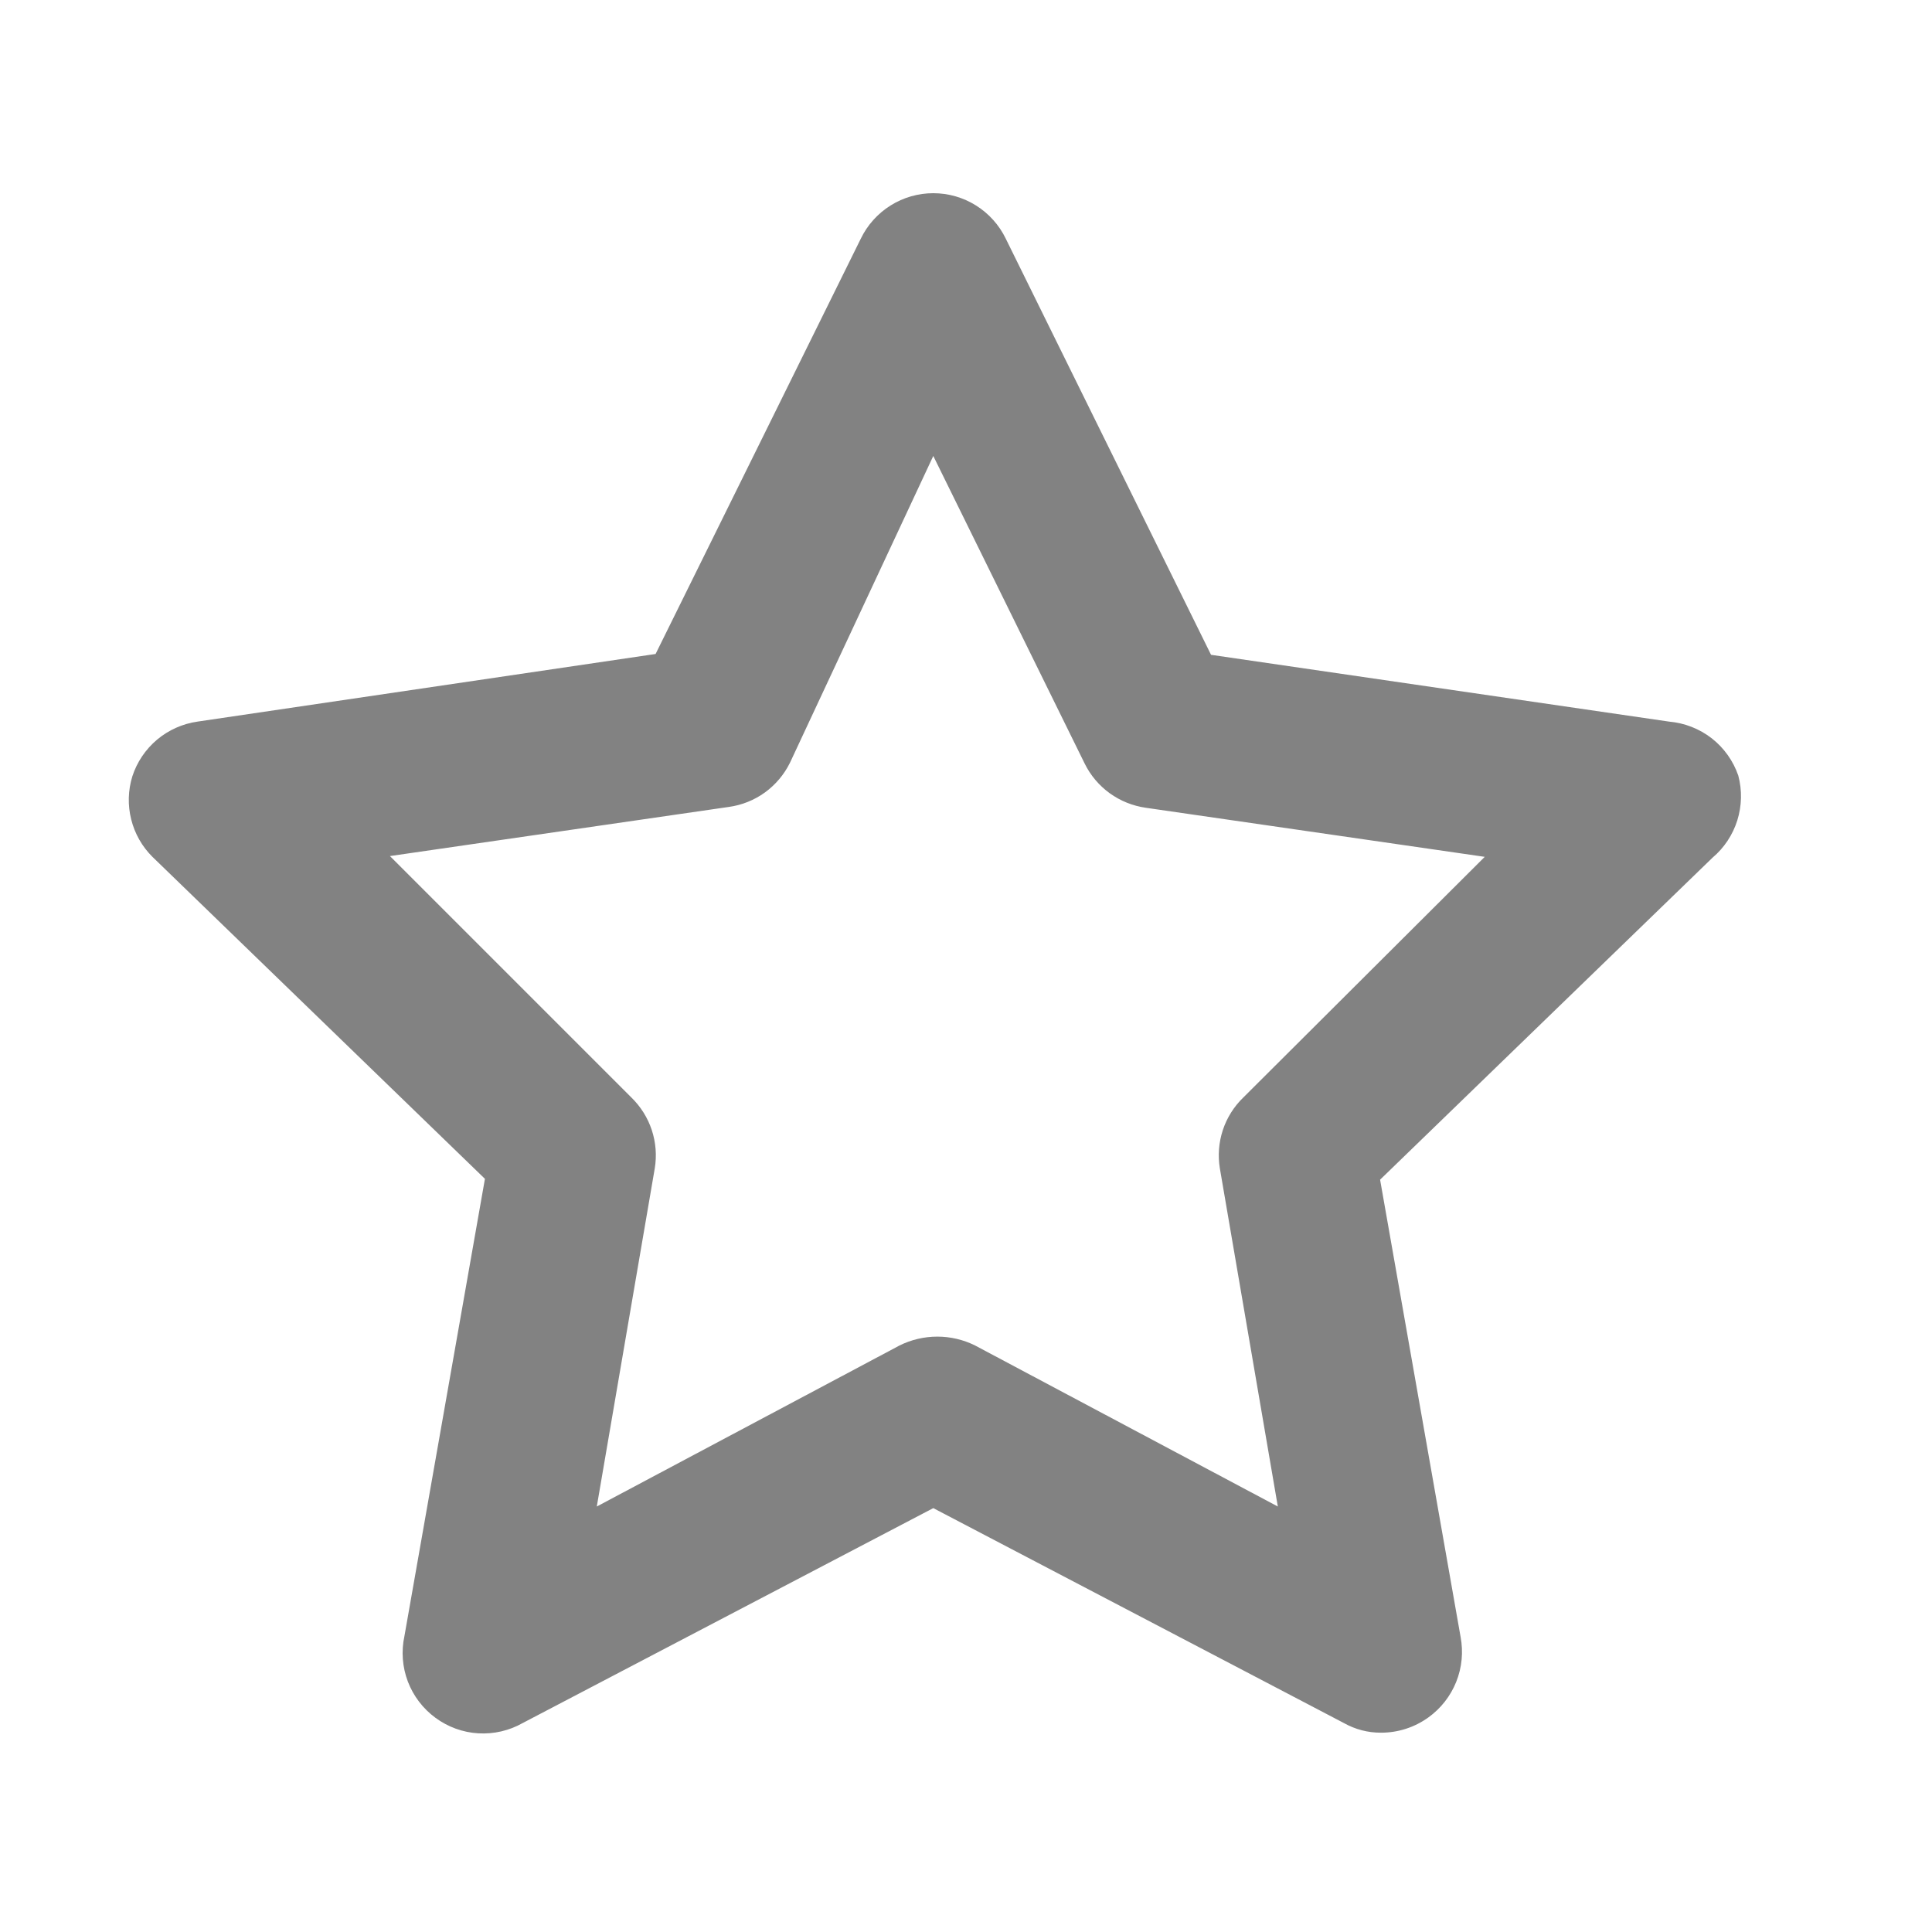
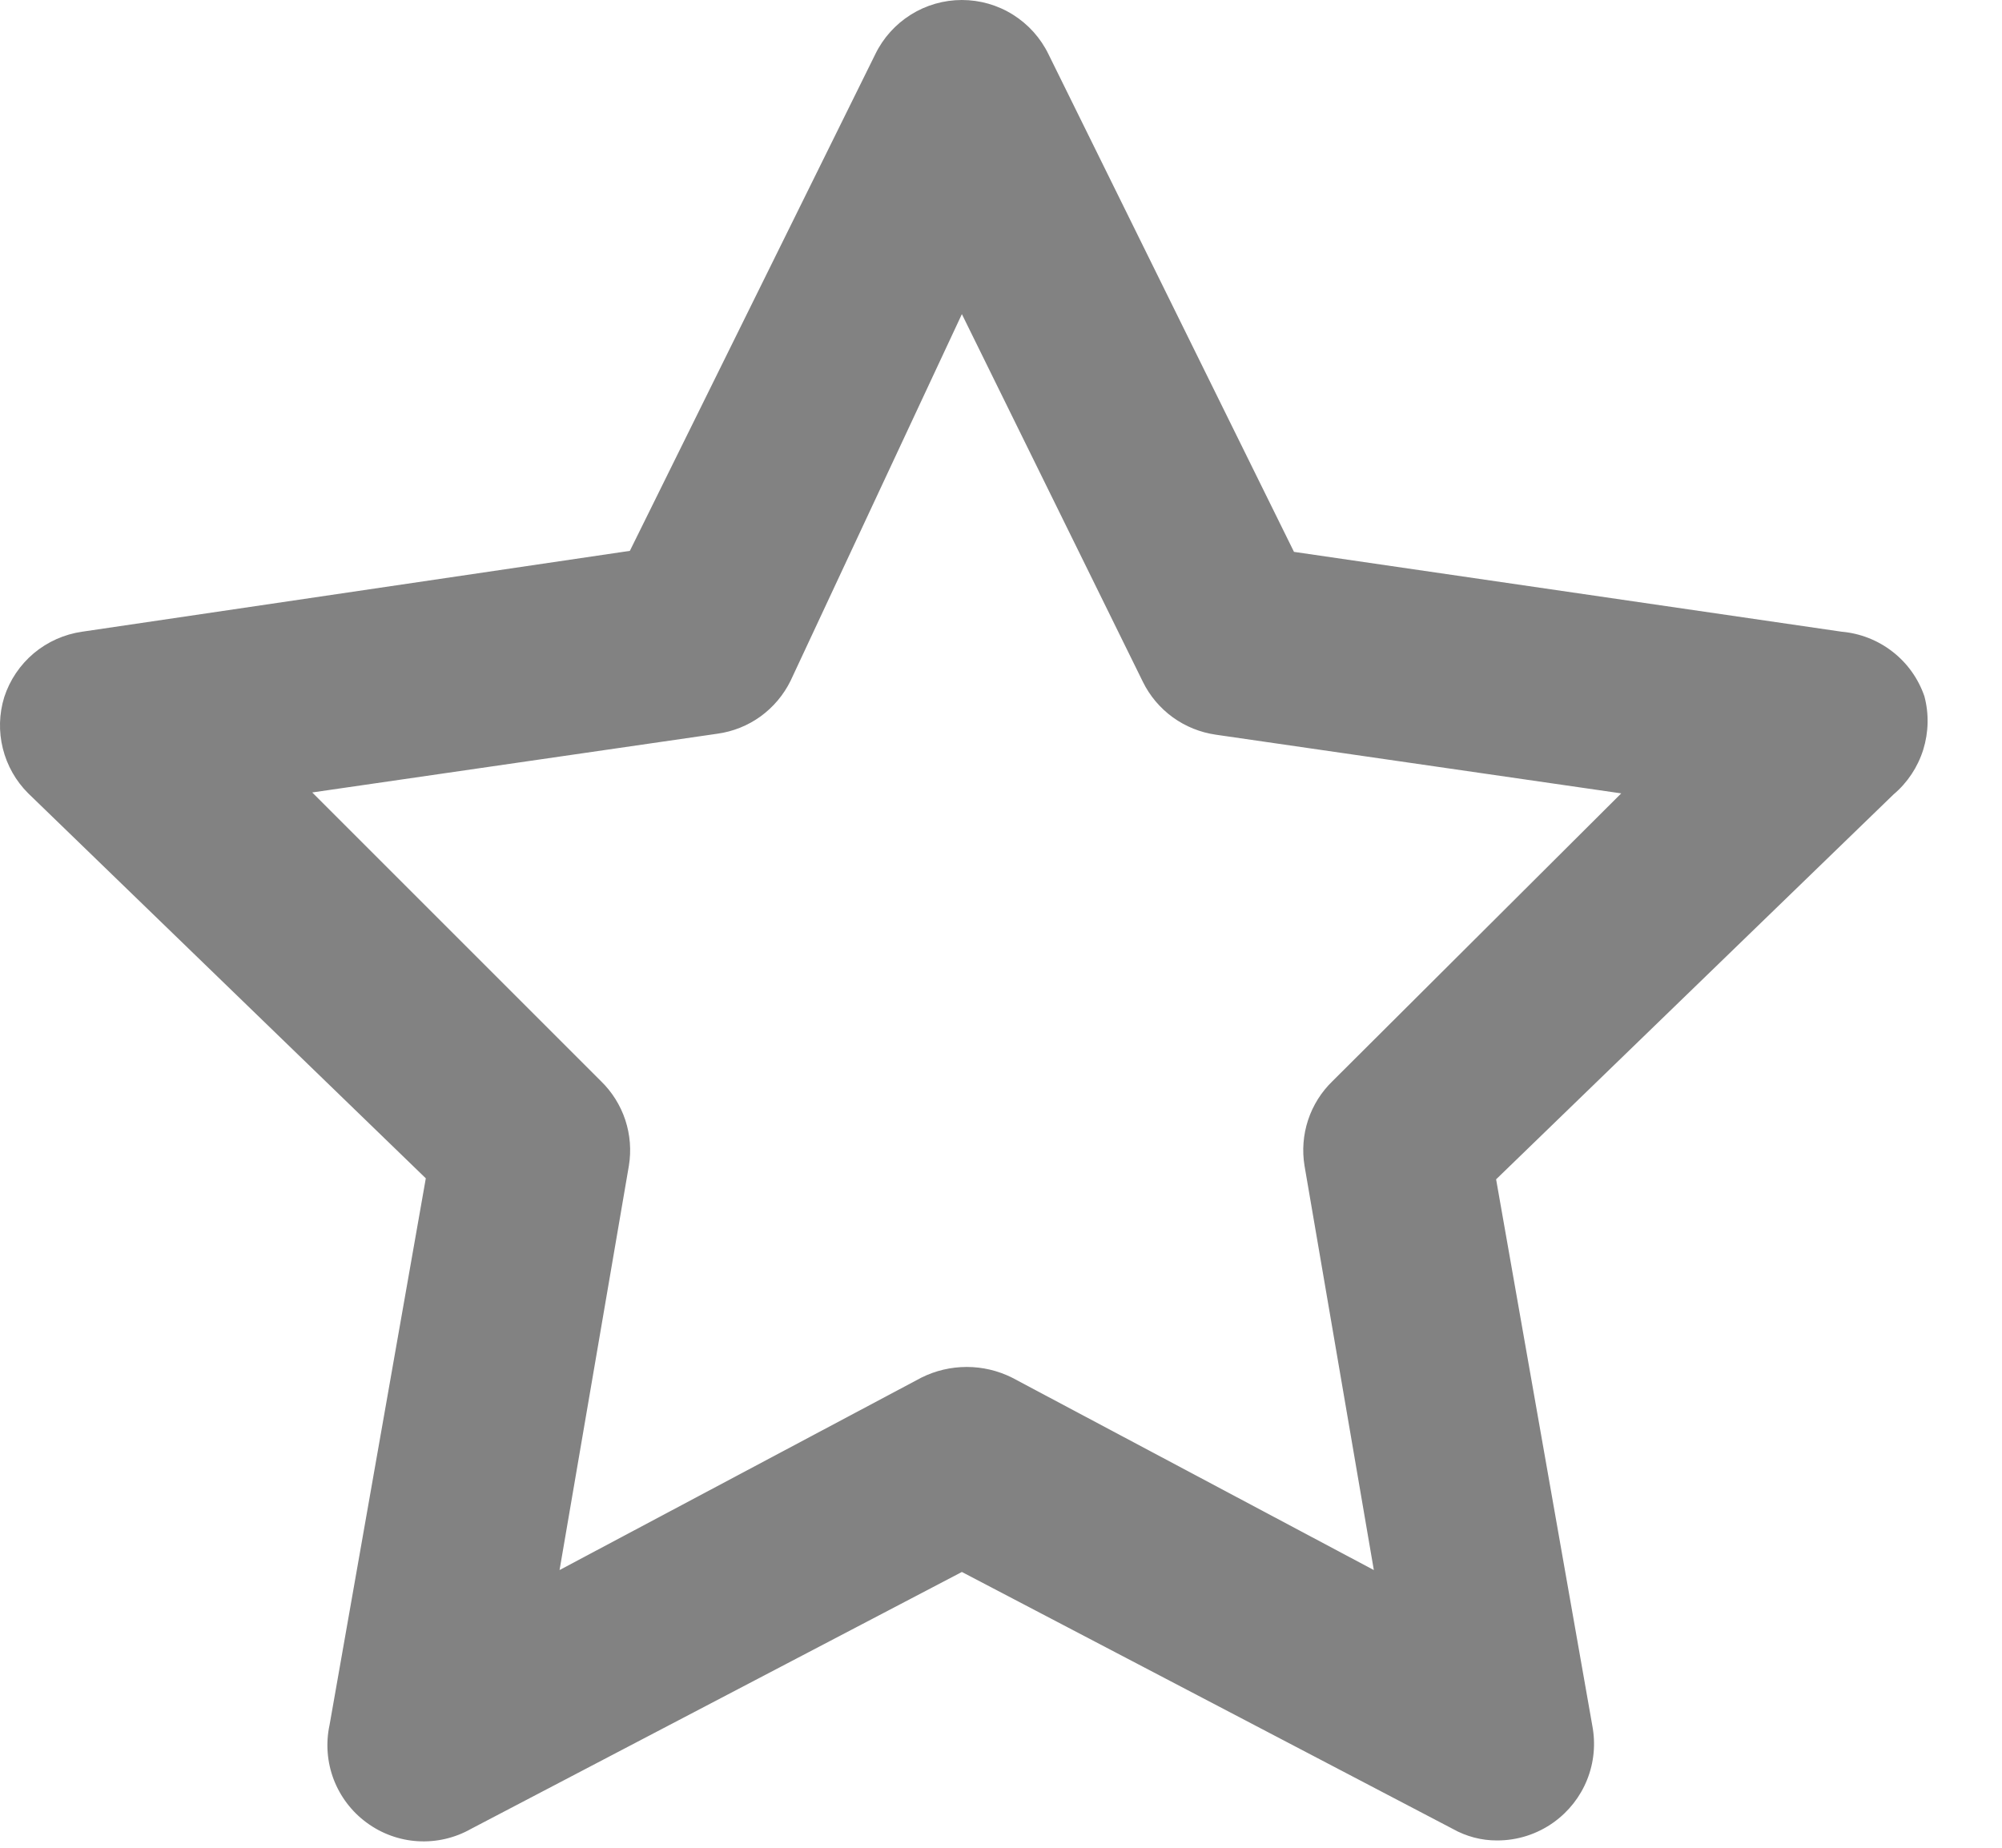
- <svg xmlns="http://www.w3.org/2000/svg" width="30" height="30" viewBox="0 0 30 30" fill="none">
-   <path d="M26.992 12.043C26.913 11.814 26.77 11.613 26.579 11.464C26.388 11.316 26.158 11.226 25.917 11.205L18.805 10.168L15.617 3.705C15.515 3.494 15.355 3.316 15.156 3.191C14.957 3.066 14.727 3 14.492 3C14.257 3 14.027 3.066 13.828 3.191C13.629 3.316 13.469 3.494 13.367 3.705L10.18 10.155L3.067 11.205C2.836 11.238 2.618 11.335 2.439 11.485C2.26 11.636 2.127 11.833 2.055 12.055C1.988 12.272 1.982 12.503 2.037 12.723C2.092 12.944 2.206 13.145 2.367 13.305L7.53 18.305L6.28 25.405C6.229 25.641 6.248 25.886 6.333 26.111C6.419 26.336 6.568 26.532 6.762 26.674C6.956 26.817 7.187 26.901 7.427 26.915C7.668 26.929 7.907 26.874 8.117 26.755L14.492 23.418L20.867 26.755C21.043 26.854 21.241 26.906 21.442 26.905C21.707 26.906 21.965 26.823 22.18 26.668C22.373 26.529 22.524 26.337 22.612 26.116C22.701 25.894 22.724 25.652 22.68 25.418L21.43 18.318L26.592 13.318C26.773 13.165 26.906 12.964 26.977 12.738C27.047 12.512 27.053 12.271 26.992 12.043ZM19.305 17.043C19.16 17.183 19.051 17.357 18.988 17.548C18.925 17.74 18.909 17.944 18.942 18.143L19.842 23.393L15.142 20.893C14.959 20.802 14.758 20.755 14.555 20.755C14.351 20.755 14.15 20.802 13.967 20.893L9.267 23.393L10.167 18.143C10.2 17.944 10.184 17.74 10.121 17.548C10.058 17.357 9.949 17.183 9.805 17.043L6.055 13.293L11.317 12.53C11.52 12.502 11.712 12.425 11.878 12.305C12.043 12.185 12.177 12.026 12.267 11.843L14.492 7.08L16.842 11.855C16.932 12.039 17.066 12.197 17.231 12.317C17.397 12.437 17.59 12.514 17.792 12.543L23.055 13.305L19.305 17.043Z" fill="#828282" />
+ <svg xmlns="http://www.w3.org/2000/svg" width="26" height="24" viewBox="0 0 26 24" fill="none">
+   <path d="M24.992 9.043C24.913 8.814 24.77 8.613 24.579 8.465C24.388 8.316 24.158 8.226 23.917 8.205L16.805 7.168L13.617 0.705C13.515 0.494 13.355 0.316 13.156 0.191C12.957 0.066 12.727 0 12.492 0C12.257 0 12.027 0.066 11.828 0.191C11.629 0.316 11.469 0.494 11.367 0.705L8.18 7.155L1.067 8.205C0.836 8.238 0.618 8.335 0.439 8.485C0.26 8.636 0.127 8.833 0.055 9.055C-0.012 9.272 -0.018 9.503 0.037 9.723C0.092 9.944 0.206 10.145 0.367 10.305L5.53 15.305L4.28 22.405C4.229 22.641 4.248 22.886 4.333 23.111C4.419 23.336 4.568 23.532 4.762 23.674C4.956 23.817 5.187 23.901 5.427 23.915C5.668 23.929 5.907 23.874 6.117 23.755L12.492 20.418L18.867 23.755C19.043 23.854 19.241 23.906 19.442 23.905C19.707 23.906 19.965 23.823 20.18 23.668C20.373 23.529 20.524 23.337 20.612 23.116C20.701 22.894 20.724 22.652 20.68 22.418L19.43 15.318L24.592 10.318C24.773 10.165 24.906 9.964 24.977 9.738C25.047 9.512 25.053 9.271 24.992 9.043ZM17.305 14.043C17.16 14.183 17.051 14.357 16.988 14.548C16.925 14.74 16.909 14.944 16.942 15.143L17.842 20.393L13.142 17.893C12.959 17.802 12.758 17.755 12.555 17.755C12.351 17.755 12.15 17.802 11.967 17.893L7.267 20.393L8.167 15.143C8.2 14.944 8.184 14.74 8.121 14.548C8.058 14.357 7.949 14.183 7.805 14.043L4.055 10.293L9.317 9.53C9.52 9.502 9.712 9.425 9.878 9.305C10.043 9.185 10.177 9.026 10.267 8.843L12.492 4.08L14.842 8.855C14.932 9.039 15.066 9.197 15.231 9.317C15.397 9.437 15.589 9.514 15.792 9.543L21.055 10.305L17.305 14.043Z" fill="#828282" />
</svg>
